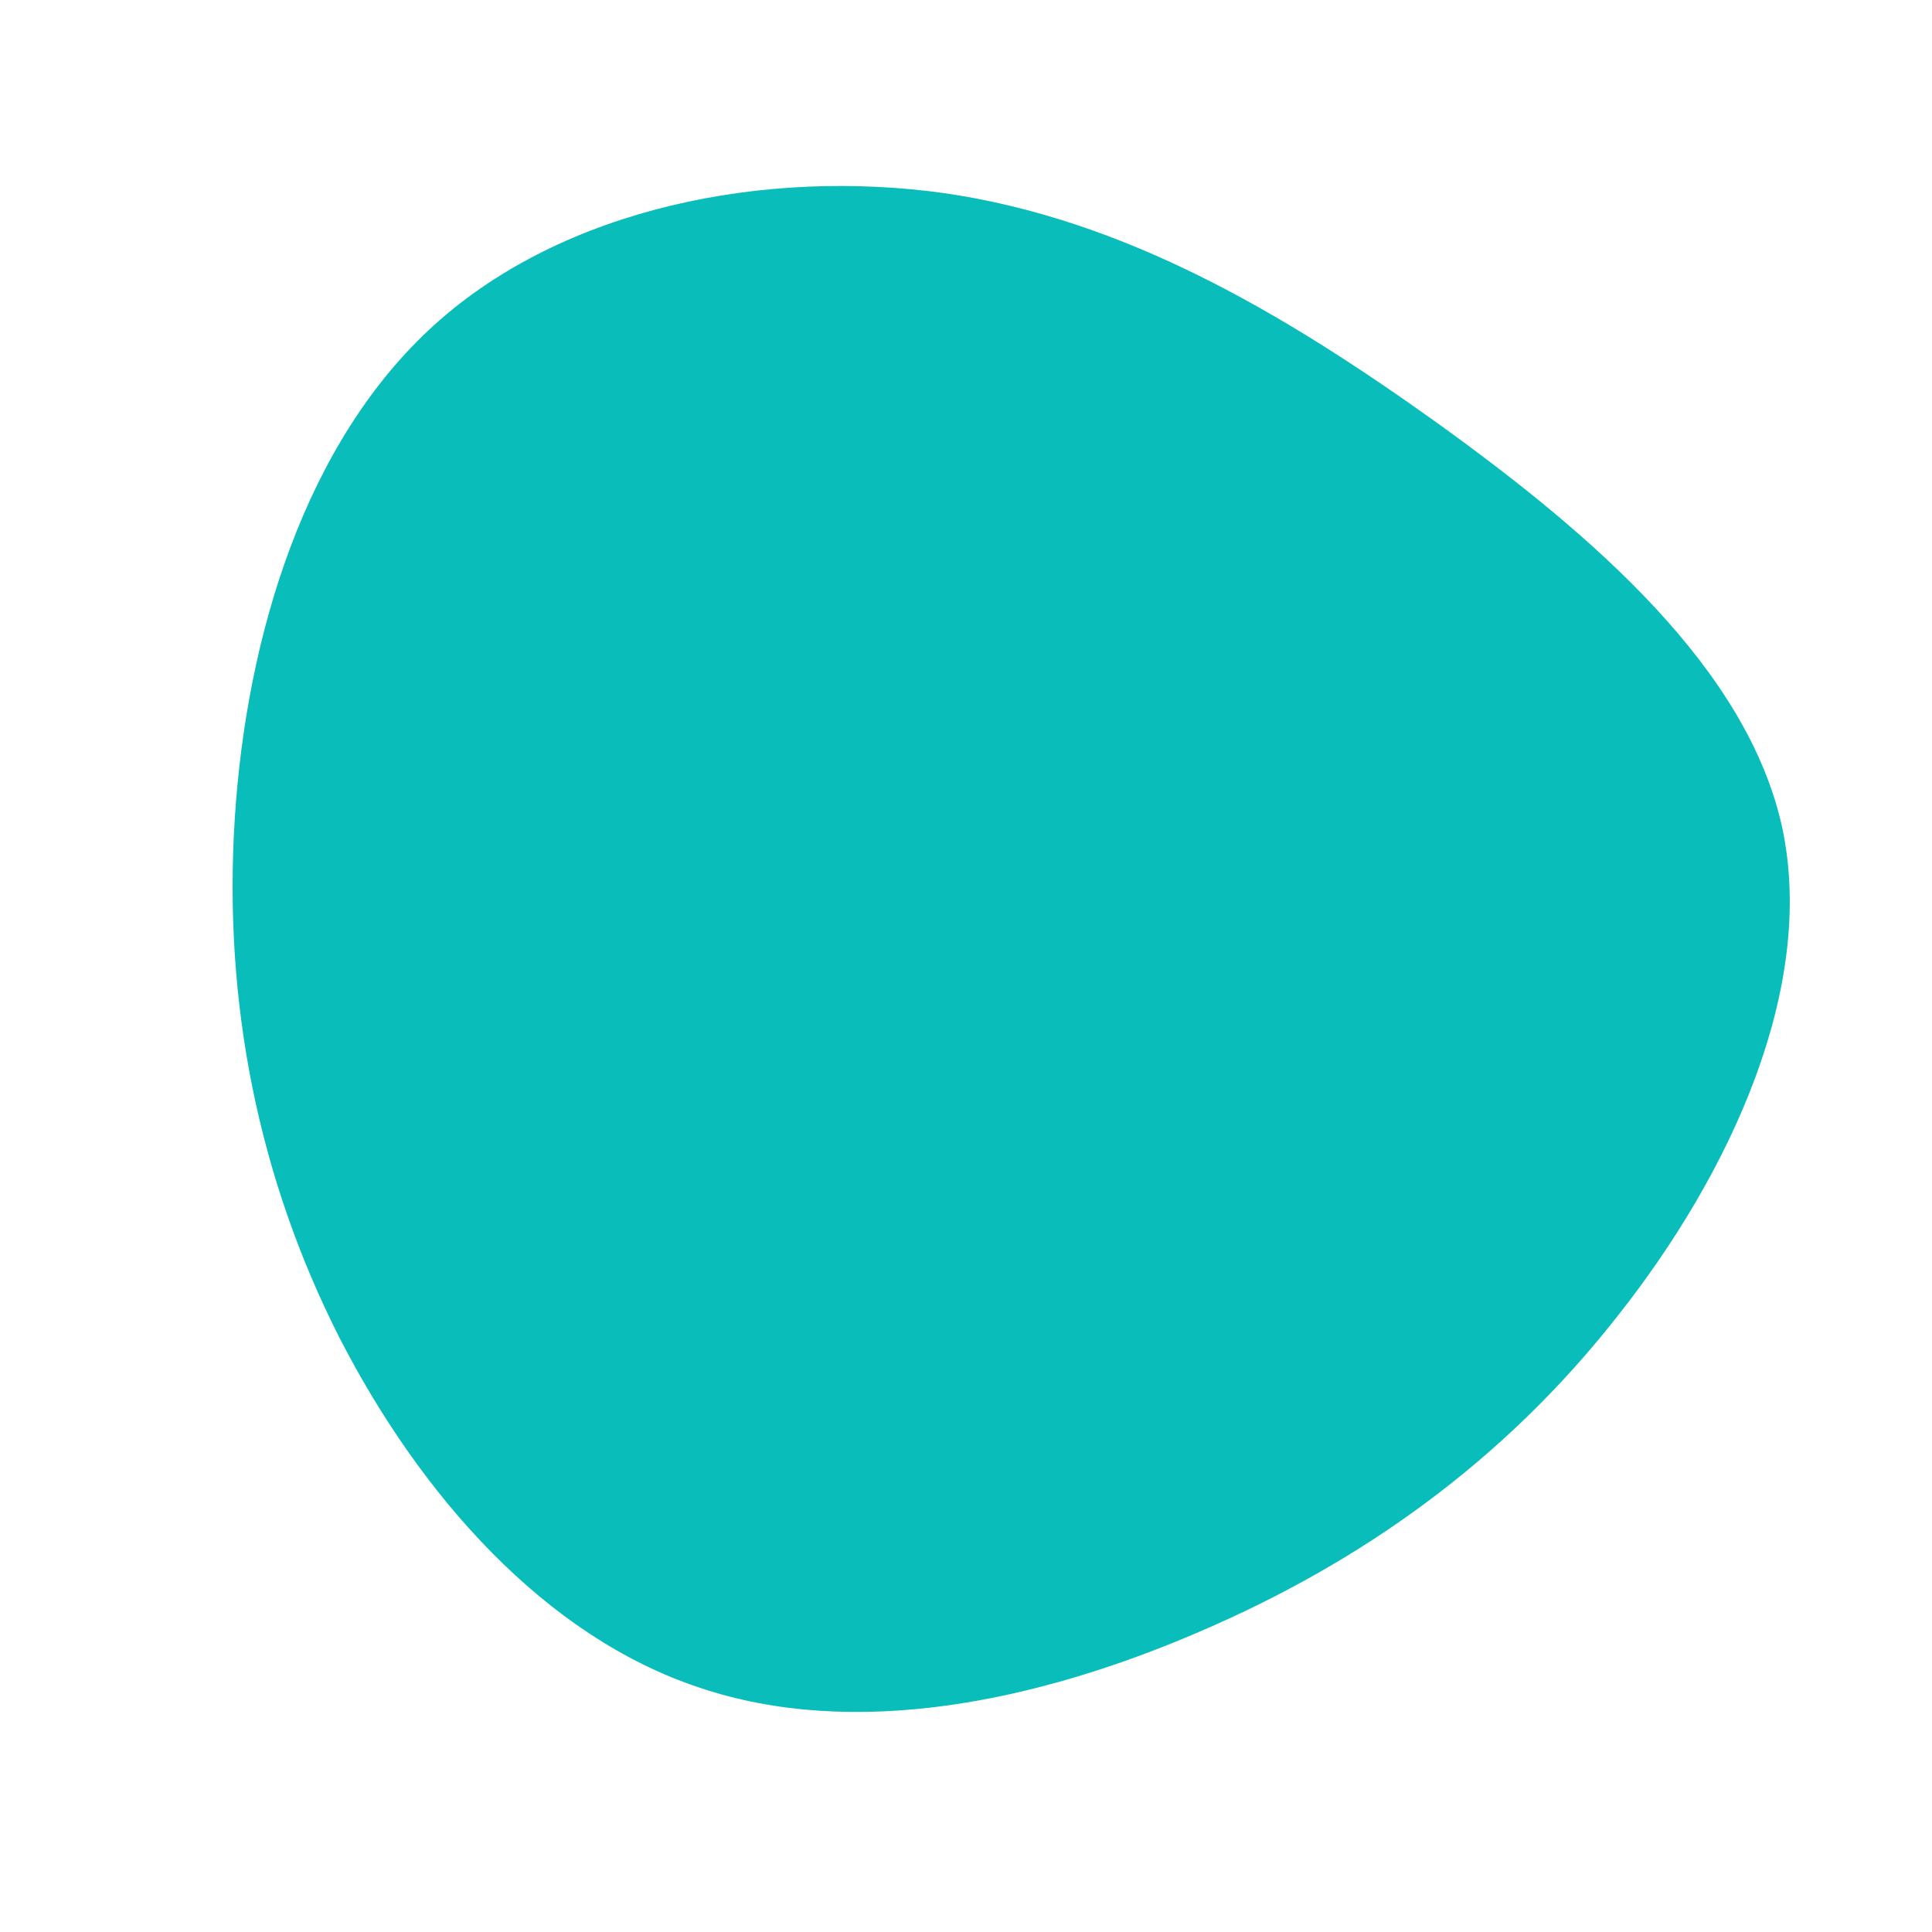
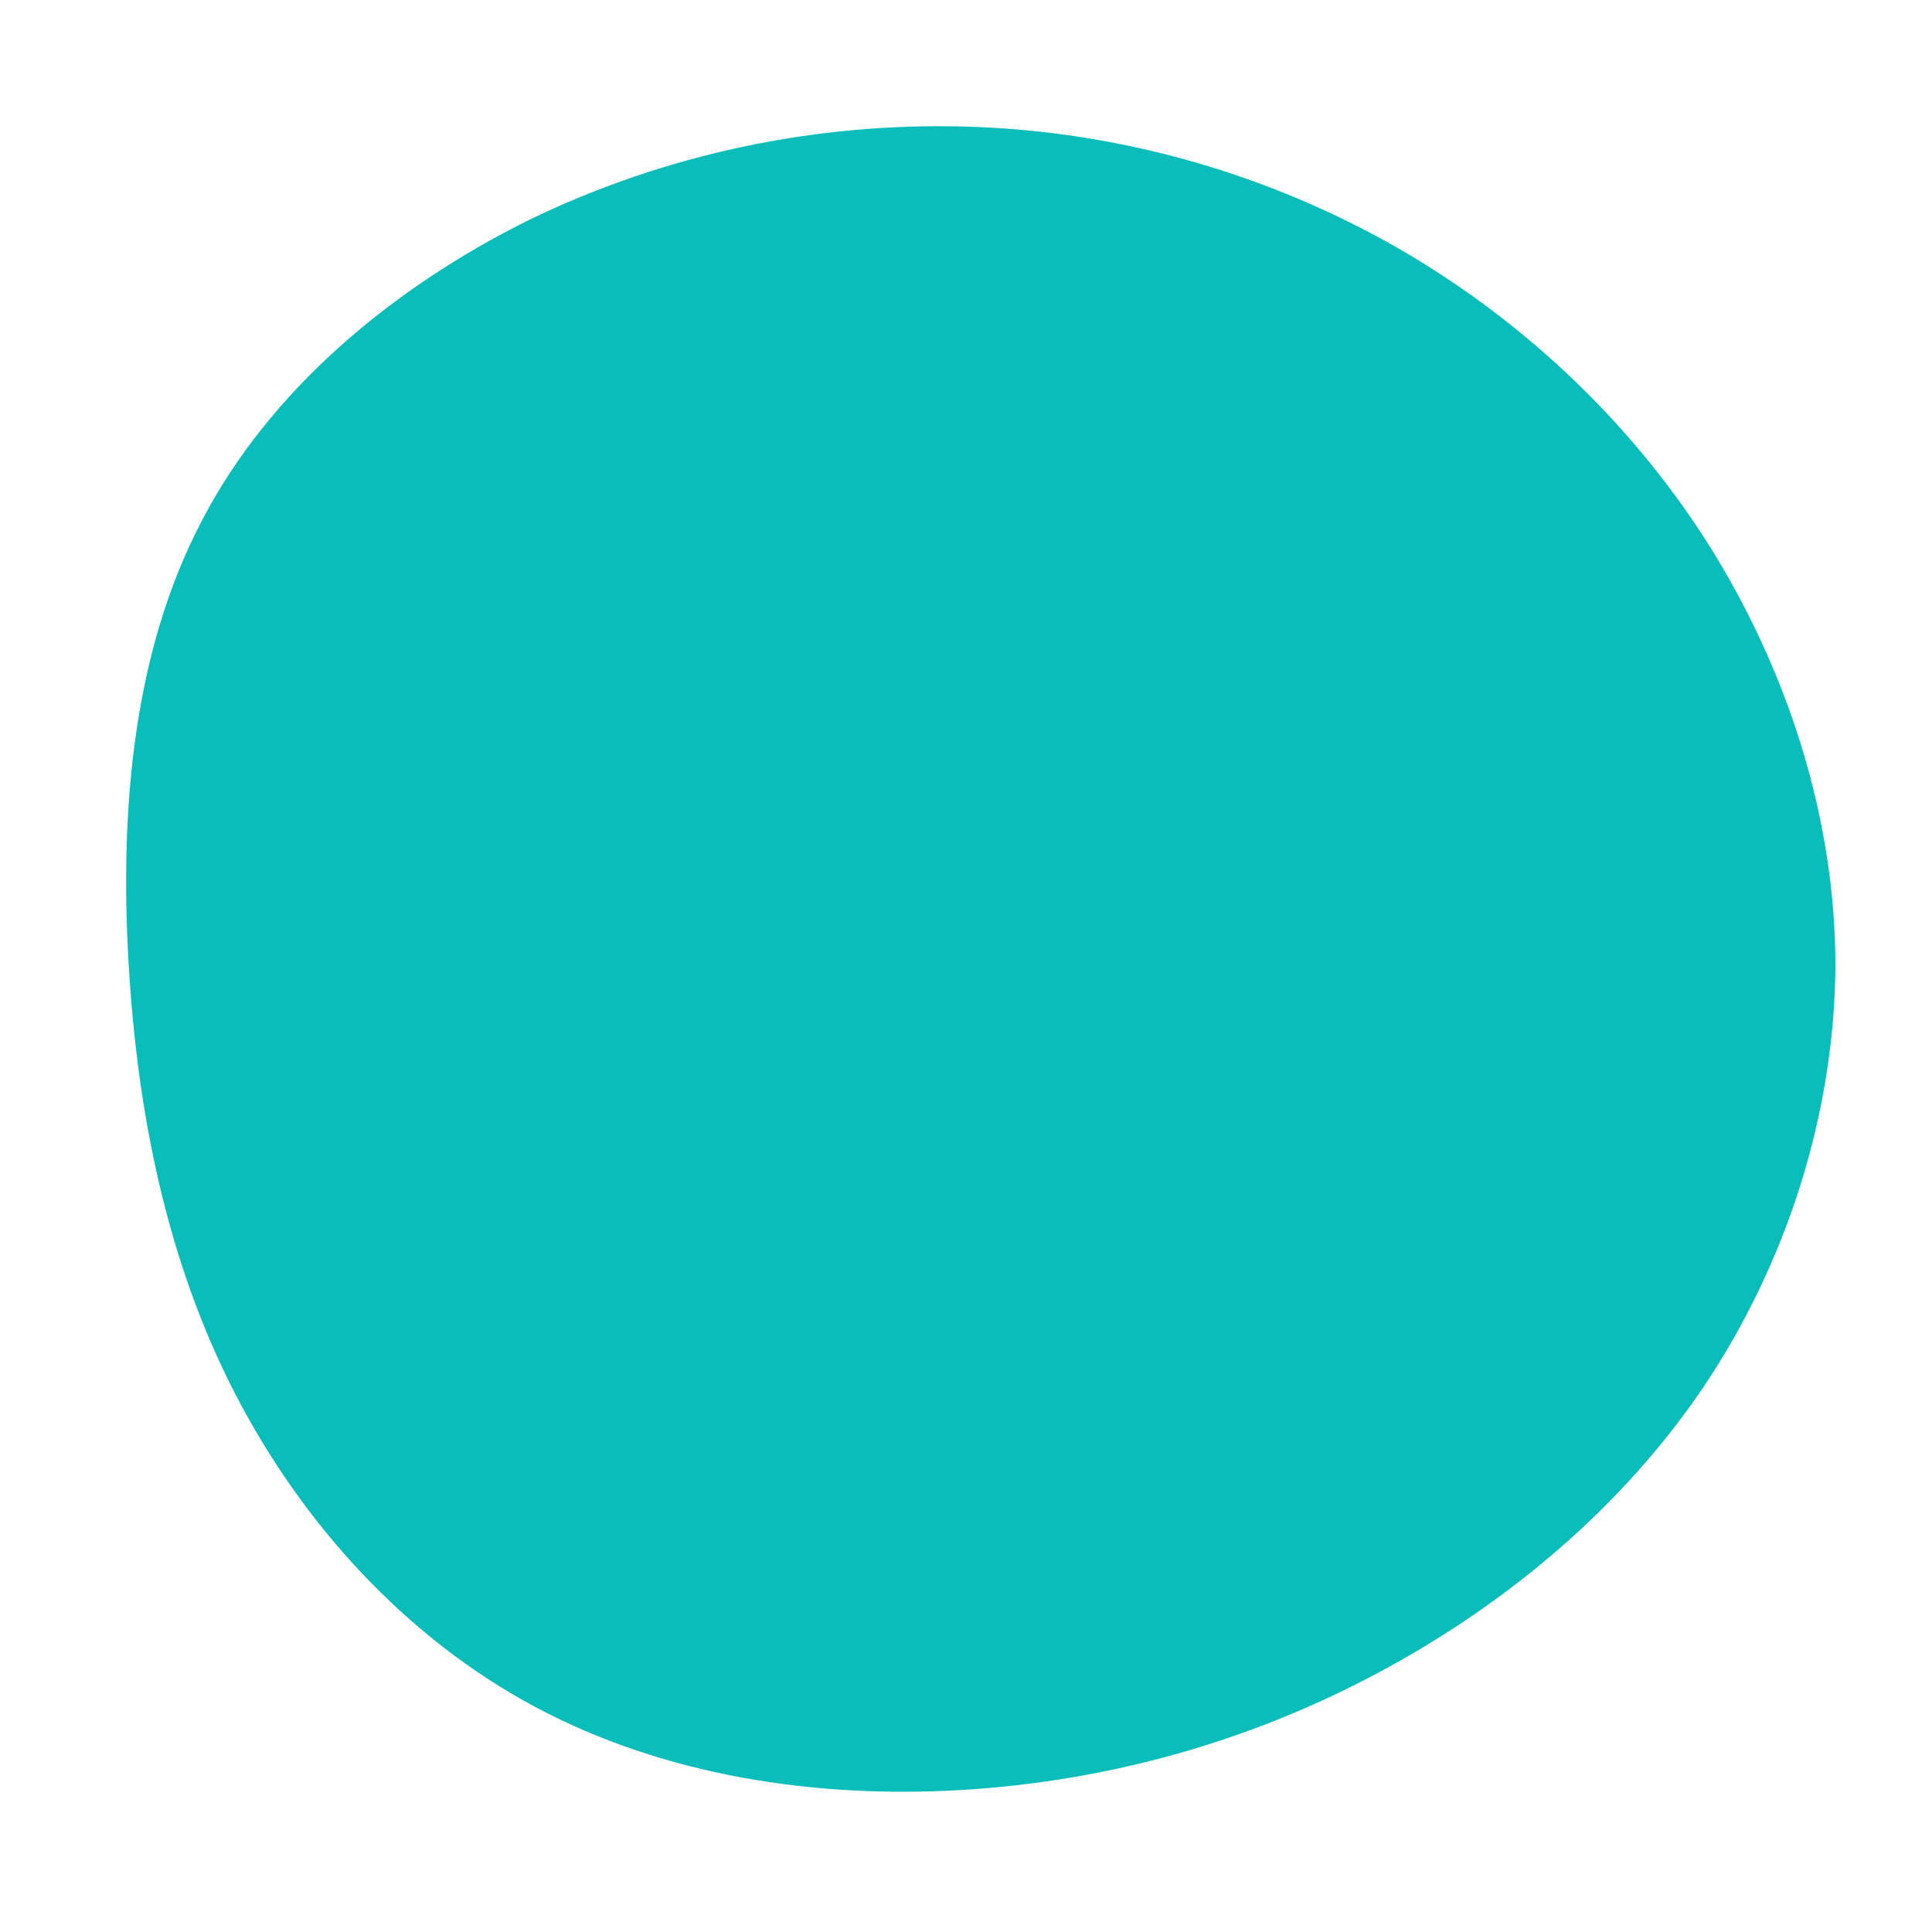
<svg xmlns="http://www.w3.org/2000/svg" viewBox="0 0 200 200">
-   <path fill="#08BDBA" d="M48.8,-56.2C64.9,-44.6,80.9,-30.8,84.5,-14.3C88,2.2,79.2,21.4,67.4,36.3C55.7,51.2,41,61.7,24.2,68.9C7.3,76.2,-11.6,80.1,-27.6,74.7C-43.6,69.4,-56.5,54.8,-64.9,38.4C-73.2,22,-76.9,3.9,-75.7,-15.2C-74.5,-34.2,-68.4,-54.3,-55,-66.4C-41.6,-78.5,-20.8,-82.6,-2.2,-80C16.3,-77.3,32.6,-67.8,48.8,-56.2Z" transform="translate(100 100)" />
+   <path fill="#08BDBA" d="M43.5,-75C56.8,-67.6,68.4,-56.9,76.7,-43.9C85,-30.8,90,-15.4,90,0C89.9,15.4,84.9,30.8,76.4,43.5C67.9,56.1,55.9,66.1,42.6,73.2C29.3,80.3,14.7,84.4,-0.5,85.3C-15.7,86.2,-31.3,83.8,-44.6,76.7C-57.9,69.6,-68.7,57.8,-75.7,44.2C-82.7,30.6,-85.8,15.3,-86.7,-0.5C-87.6,-16.3,-86.2,-32.6,-79.1,-46.1C-72.1,-59.6,-59.4,-70.2,-45.3,-77.2C-31.1,-84.1,-15.6,-87.3,-0.2,-86.9C15.1,-86.5,30.1,-82.4,43.5,-75Z" transform="translate(100 100)" />
</svg>
